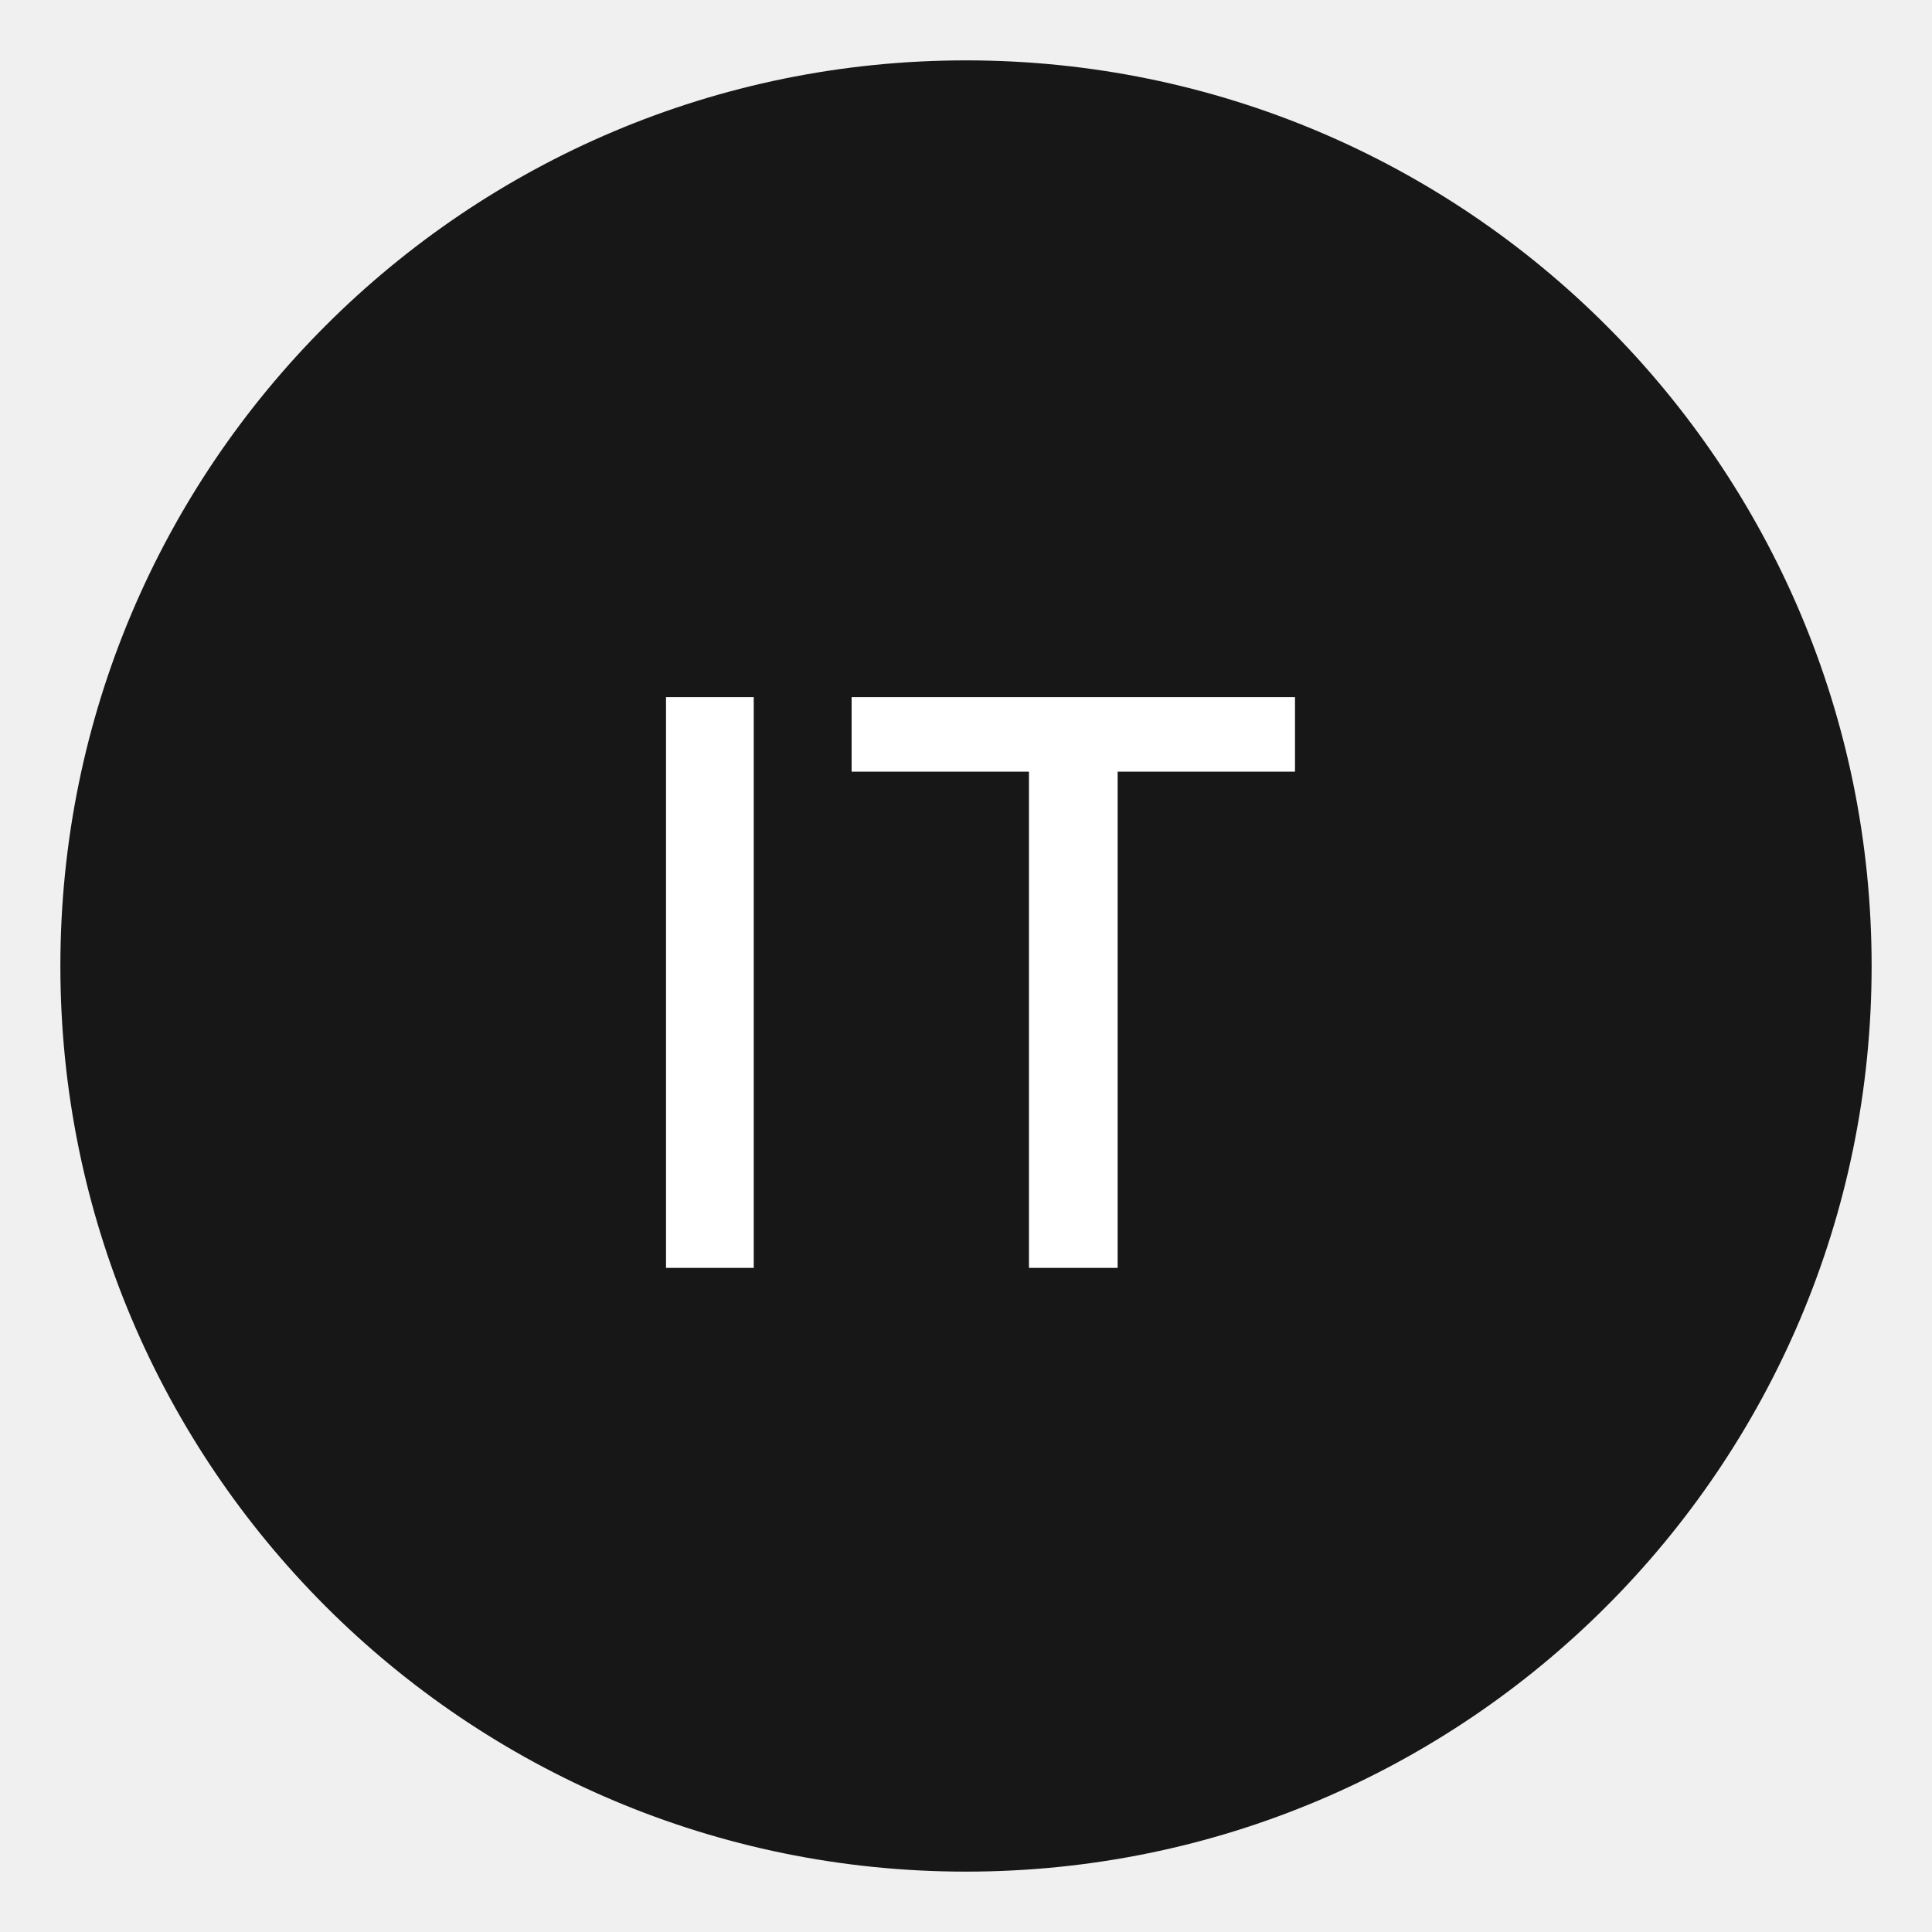
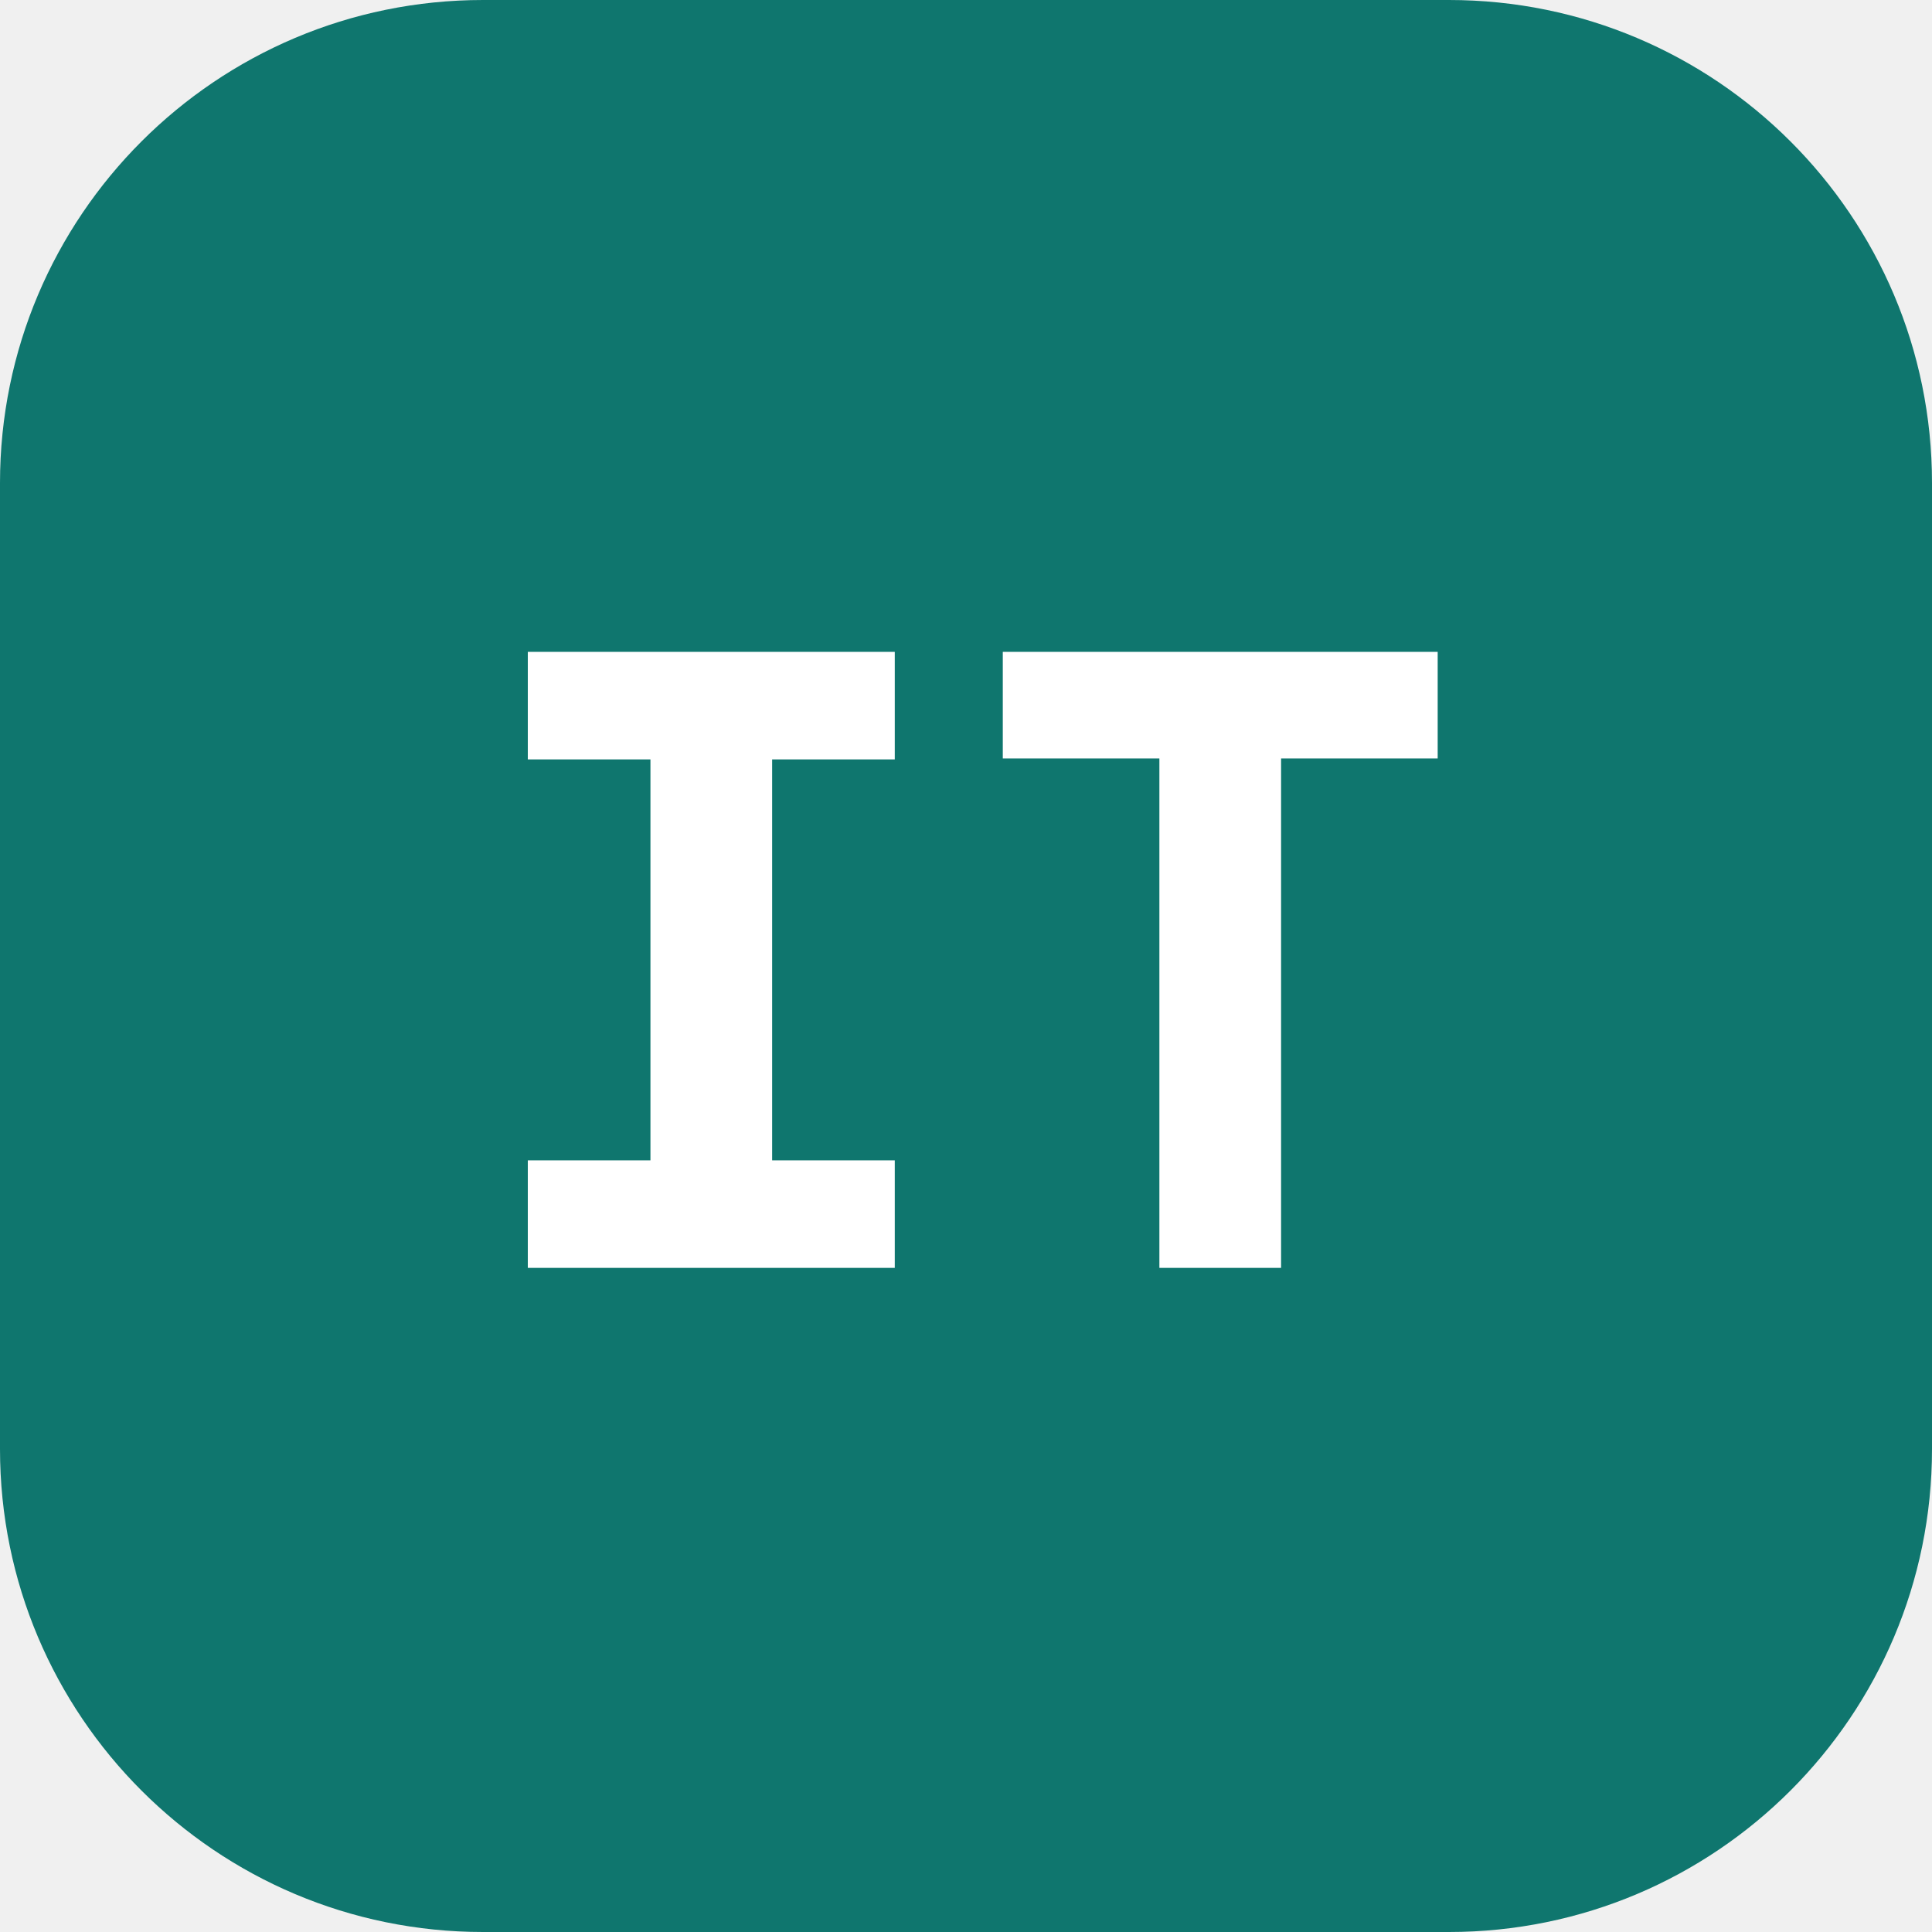
<svg xmlns="http://www.w3.org/2000/svg" width="32" height="32" viewBox="0 0 32 32">
-   <circle cx="16" cy="16" r="15" fill="#171717" />
-   <text x="16" y="21" font-family="Inter, -apple-system, sans-serif" font-size="13" font-weight="500" fill="#ffffff" text-anchor="middle">IT</text>
+   <rect width="32" height="32" rx="8" fill="#0F766E" />
+   <text x="16" y="21" font-family="'JetBrains Mono', ui-monospace, Menlo, monospace" font-size="14" font-weight="700" fill="#ffffff" text-anchor="middle">IT</text>
</svg>
